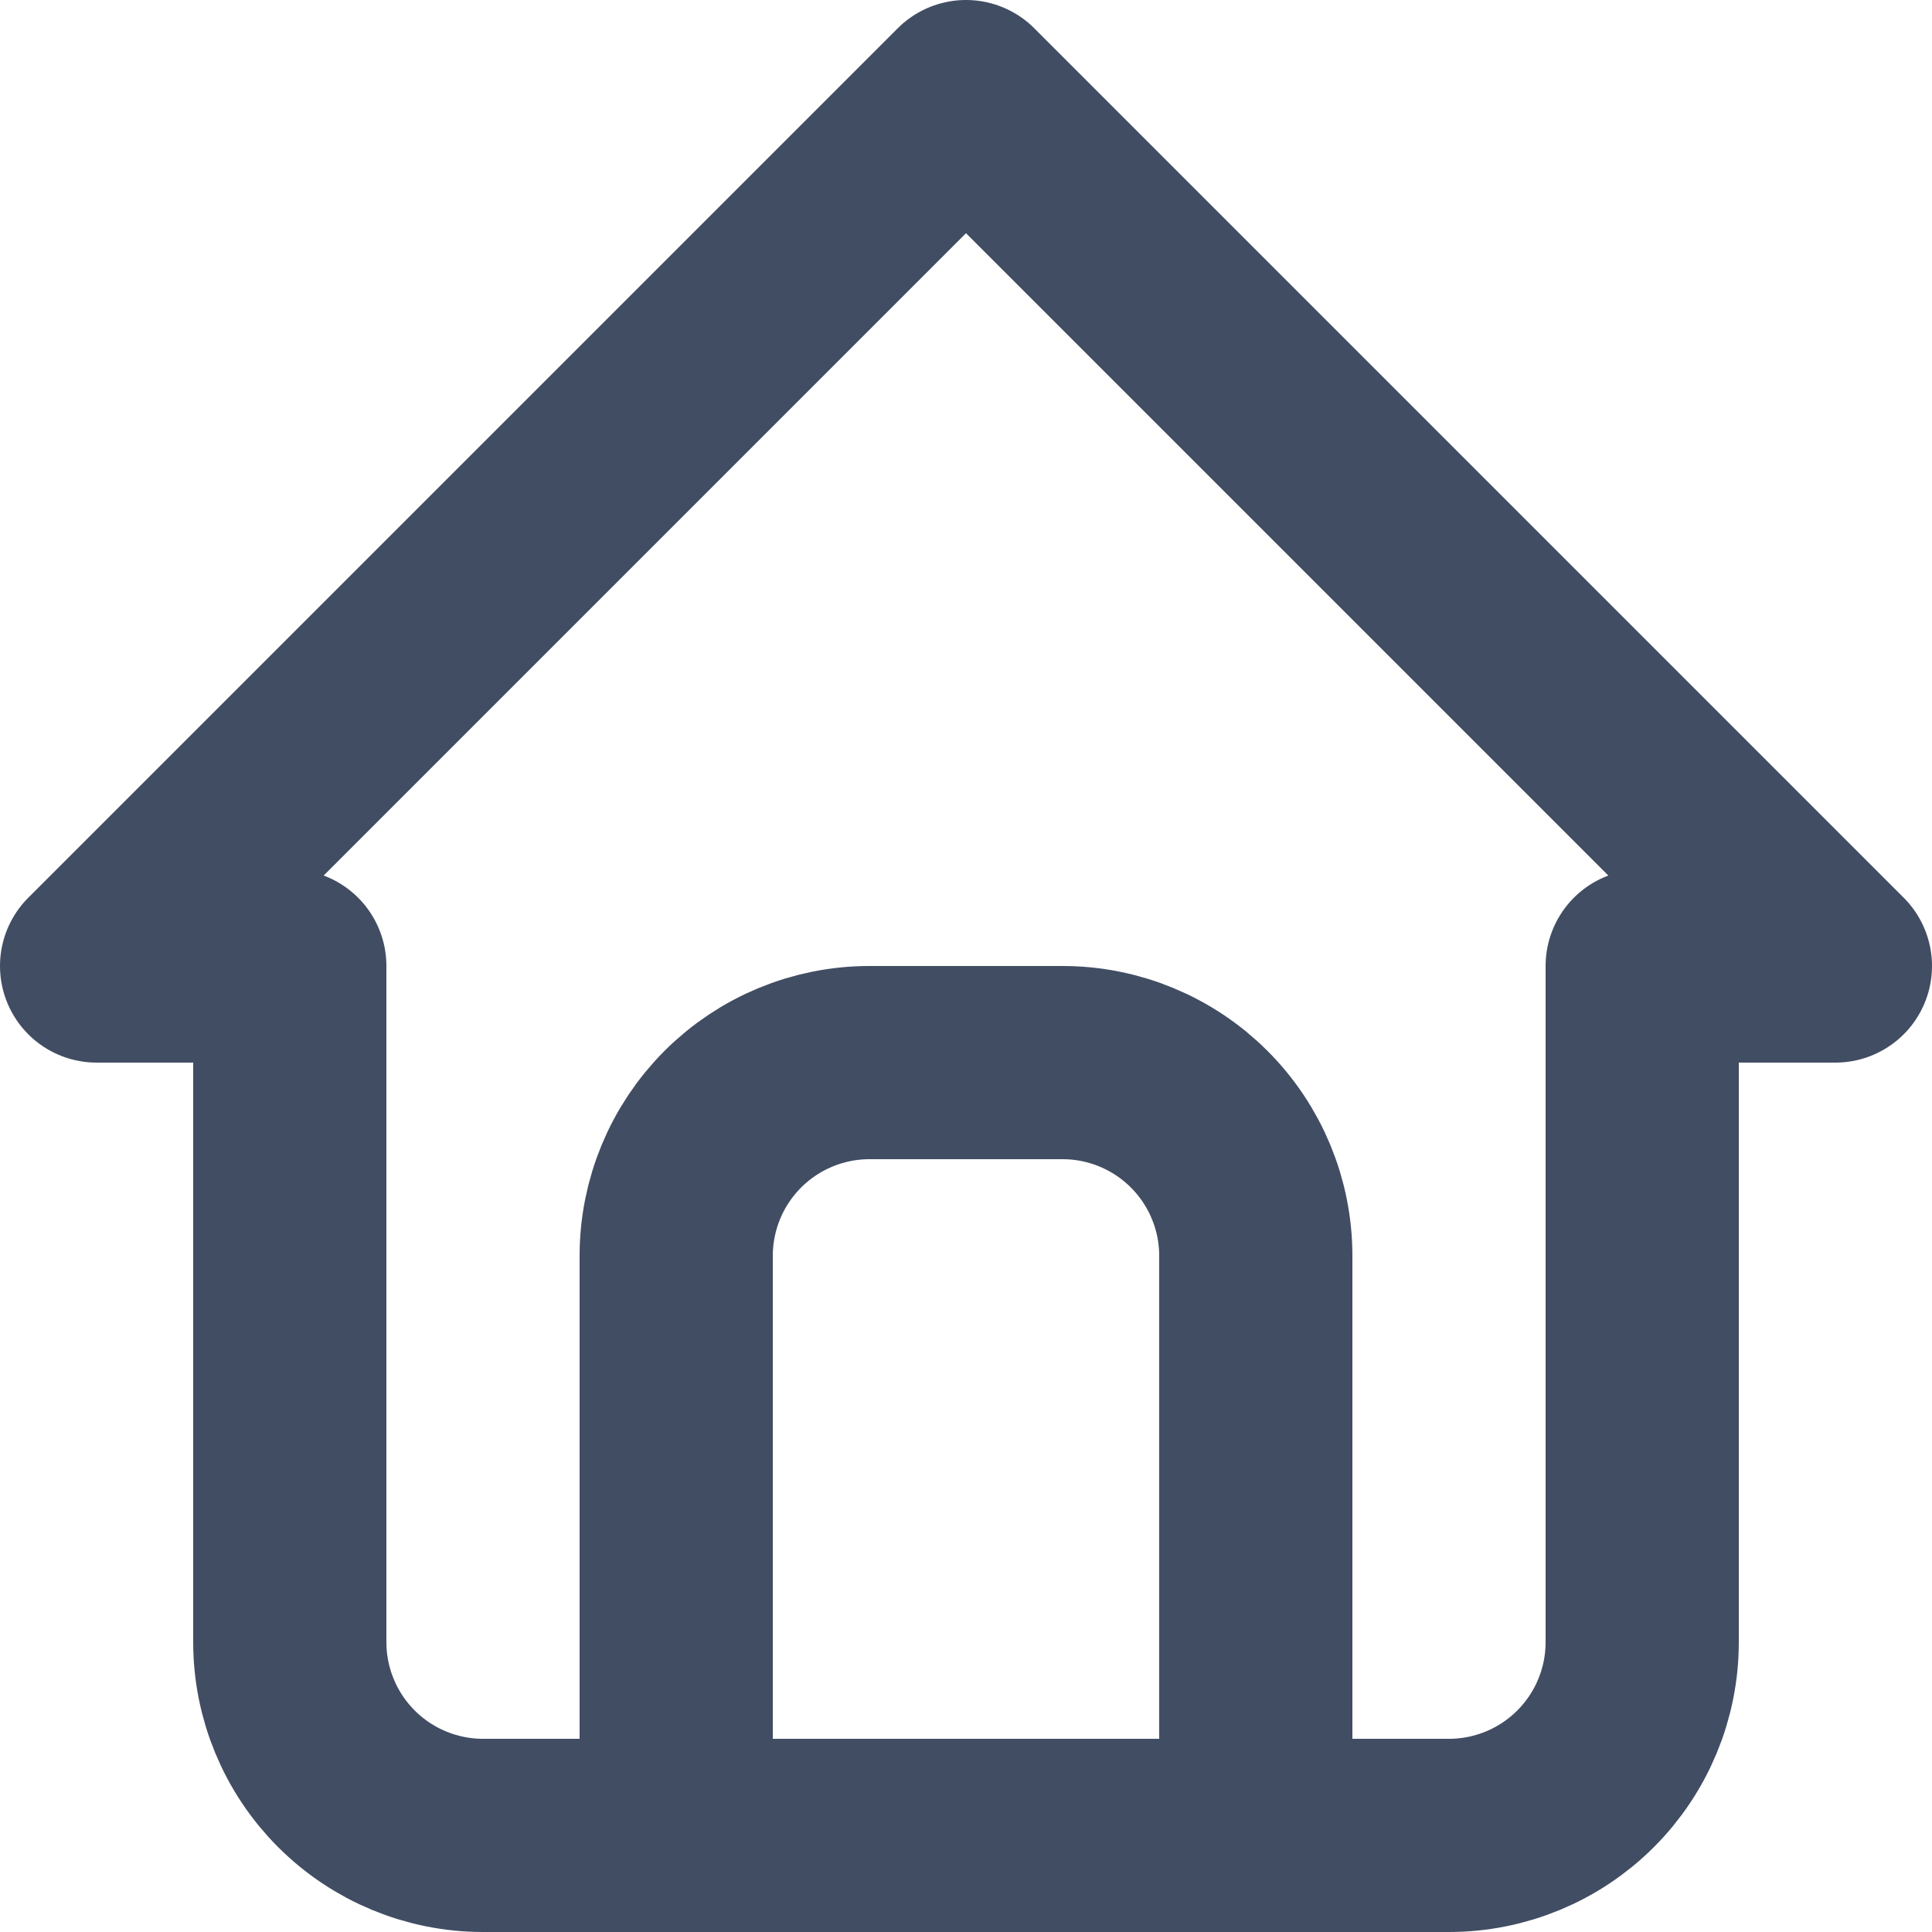
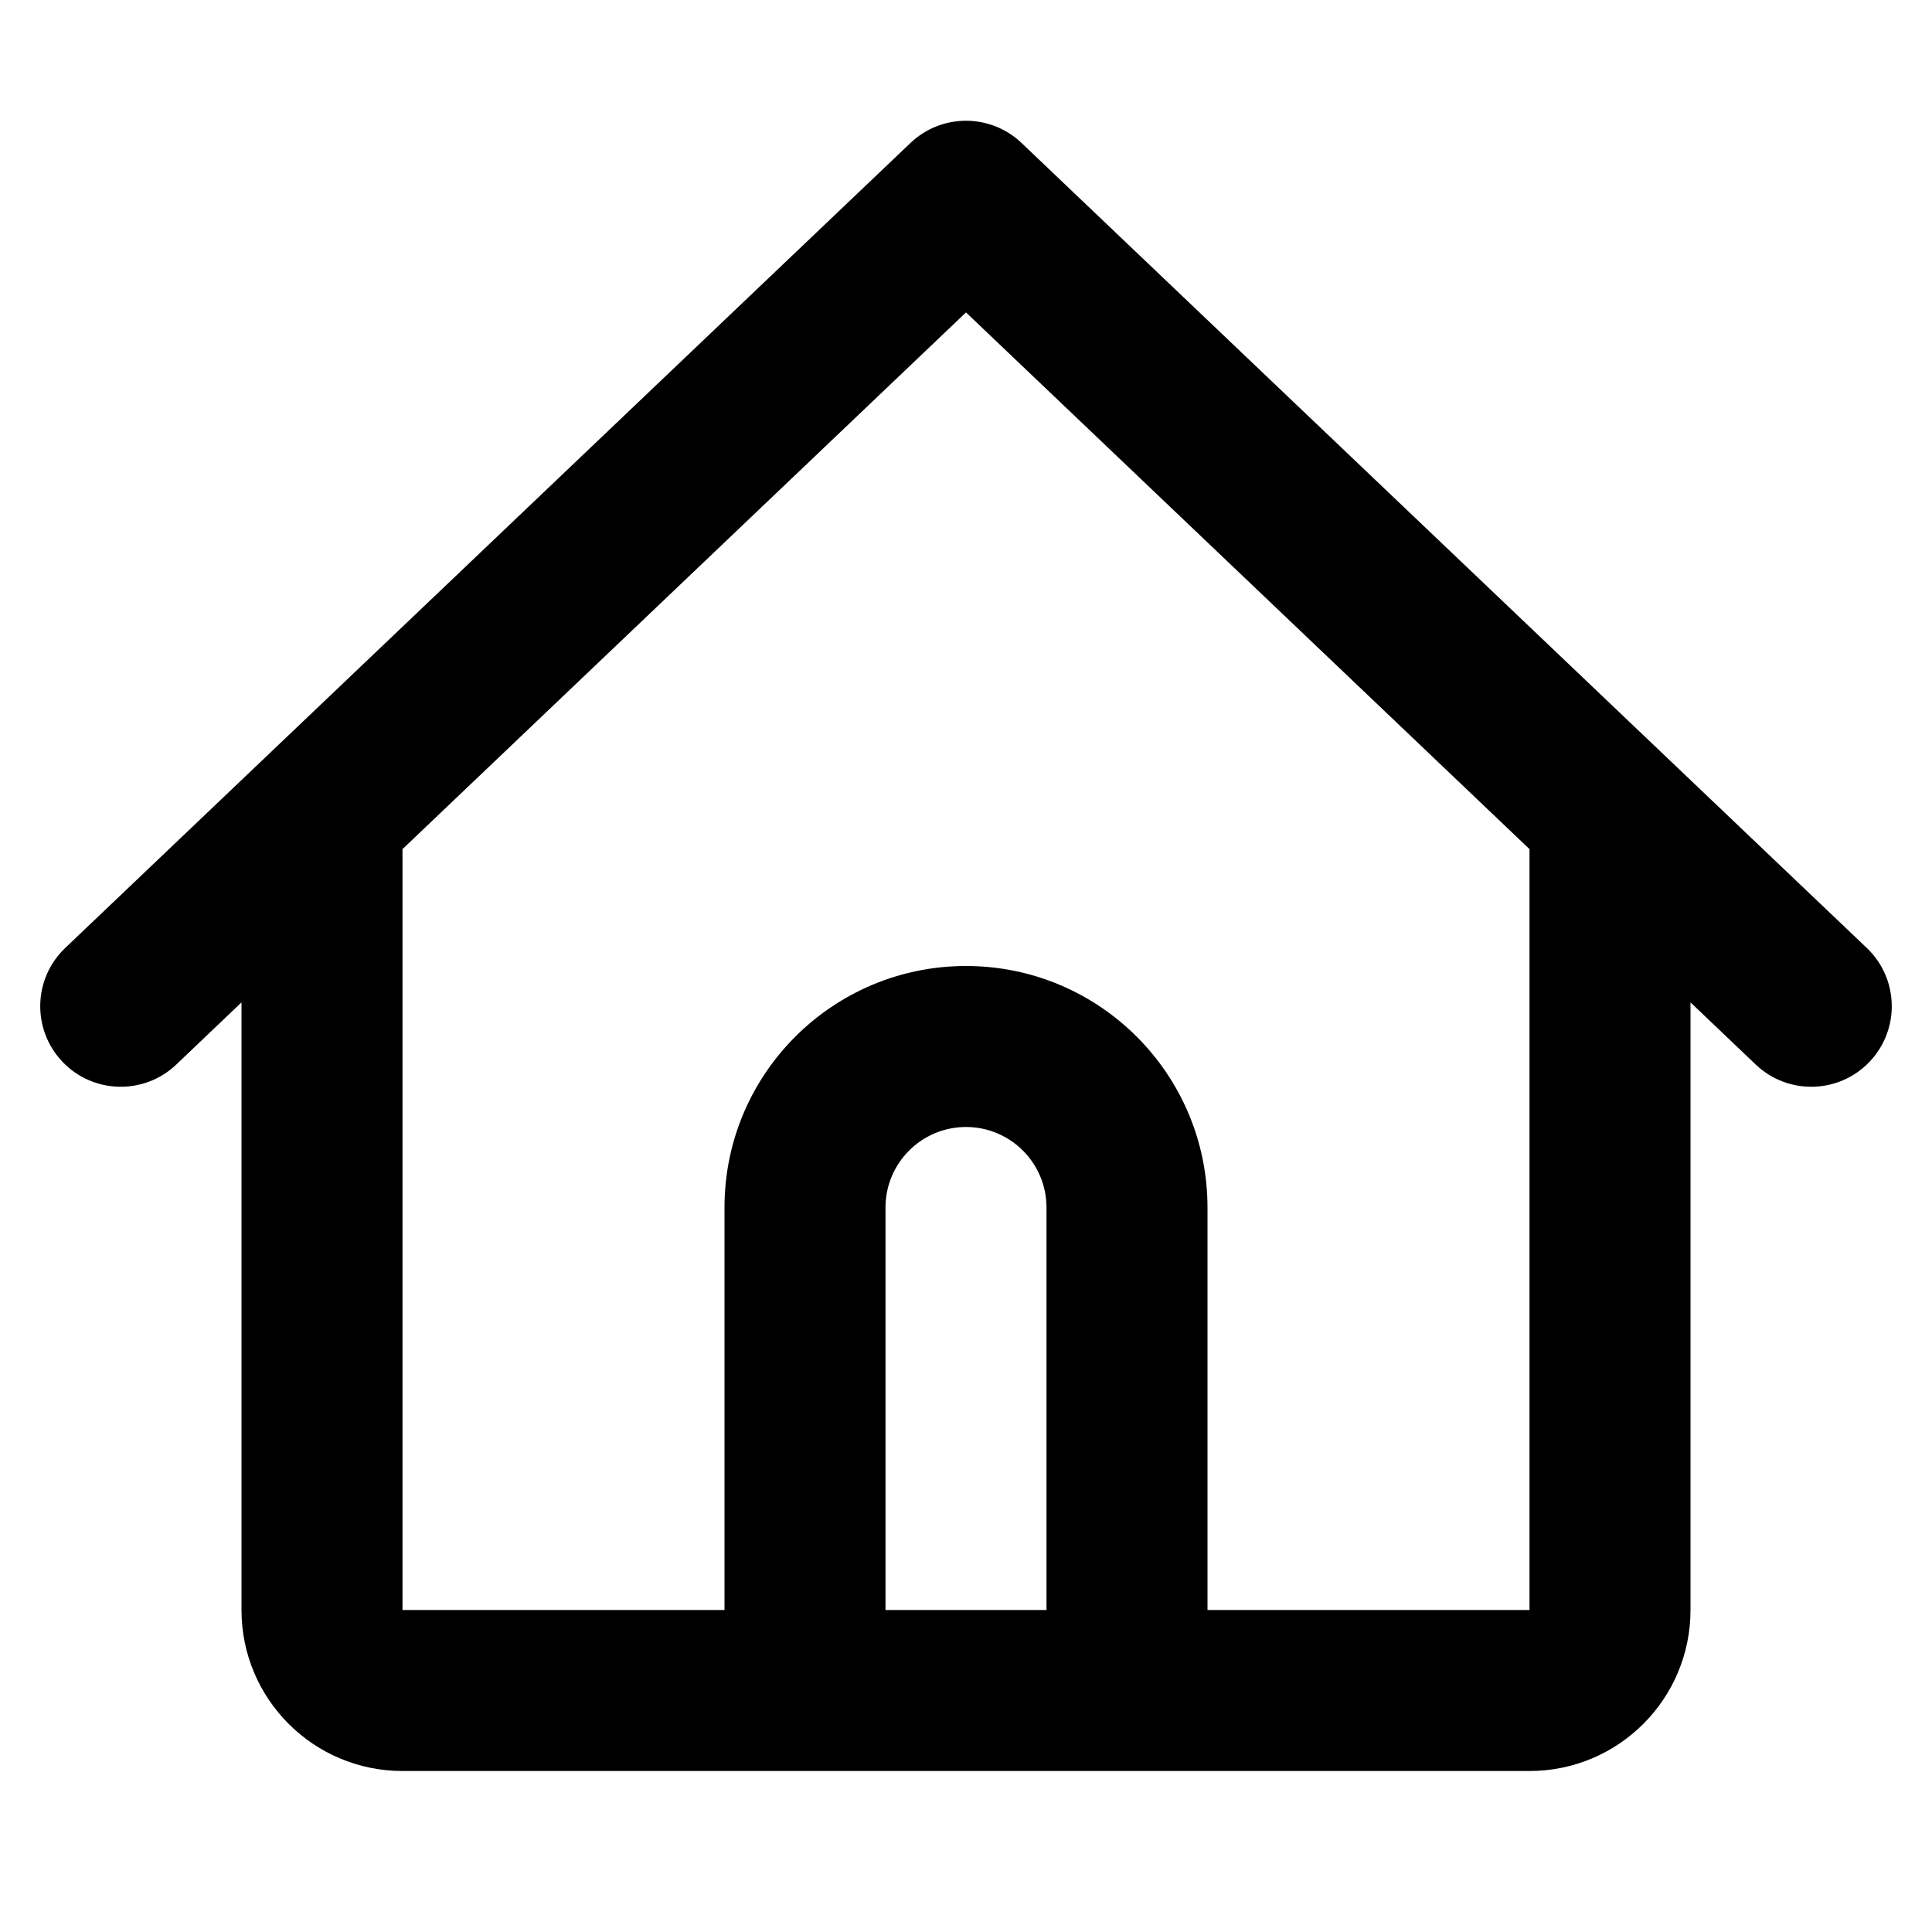
- <svg xmlns="http://www.w3.org/2000/svg" width="20" height="20" viewBox="0 0 20 20" fill="none">
-   <path d="M7 19V13C7 12.47 7.211 11.961 7.586 11.586C7.961 11.211 8.47 11 9 11H11C11.53 11 12.039 11.211 12.414 11.586C12.789 11.961 13 12.47 13 13V19M3 10H1L10 1L19 10H17V17C17 17.53 16.789 18.039 16.414 18.414C16.039 18.789 15.53 19 15 19H5C4.47 19 3.961 18.789 3.586 18.414C3.211 18.039 3 17.53 3 17V10Z" stroke="#414D63" stroke-width="2" stroke-linecap="round" stroke-linejoin="round" />
+ <svg xmlns="http://www.w3.org/2000/svg" viewBox="0 0 24 24" fill="none">
+   <g id="SVGRepo_bgCarrier" stroke-width="0" />
+   <g id="SVGRepo_tracerCarrier" stroke-linecap="round" stroke-linejoin="round" />
+   <g id="SVGRepo_iconCarrier">
+     <path fill-rule="evenodd" clip-rule="evenodd" d="M11.31 1.776C11.697 1.408 12.303 1.408 12.69 1.776L20.69 9.395L23.19 11.776C23.59 12.157 23.605 12.79 23.224 13.19C22.843 13.59 22.21 13.605 21.81 13.224L21 12.452V20C21 21.105 20.105 22 19 22H14H10H5C3.895 22 3 21.105 3 20V12.452L2.19 13.224C1.79 13.605 1.157 13.59 0.776 13.19C0.395 12.79 0.41 12.157 0.81 11.776L3.31 9.395L11.31 1.776ZM5 10.548V20H9V15C9 13.343 10.343 12 12 12C13.657 12 15 13.343 15 15V20H19V10.548L12 3.881L5 10.548ZM13 20V15C13 14.448 12.552 14 12 14C11.448 14 11 14.448 11 15V20H13Z" fill="#000000" />
+   </g>
</svg>
